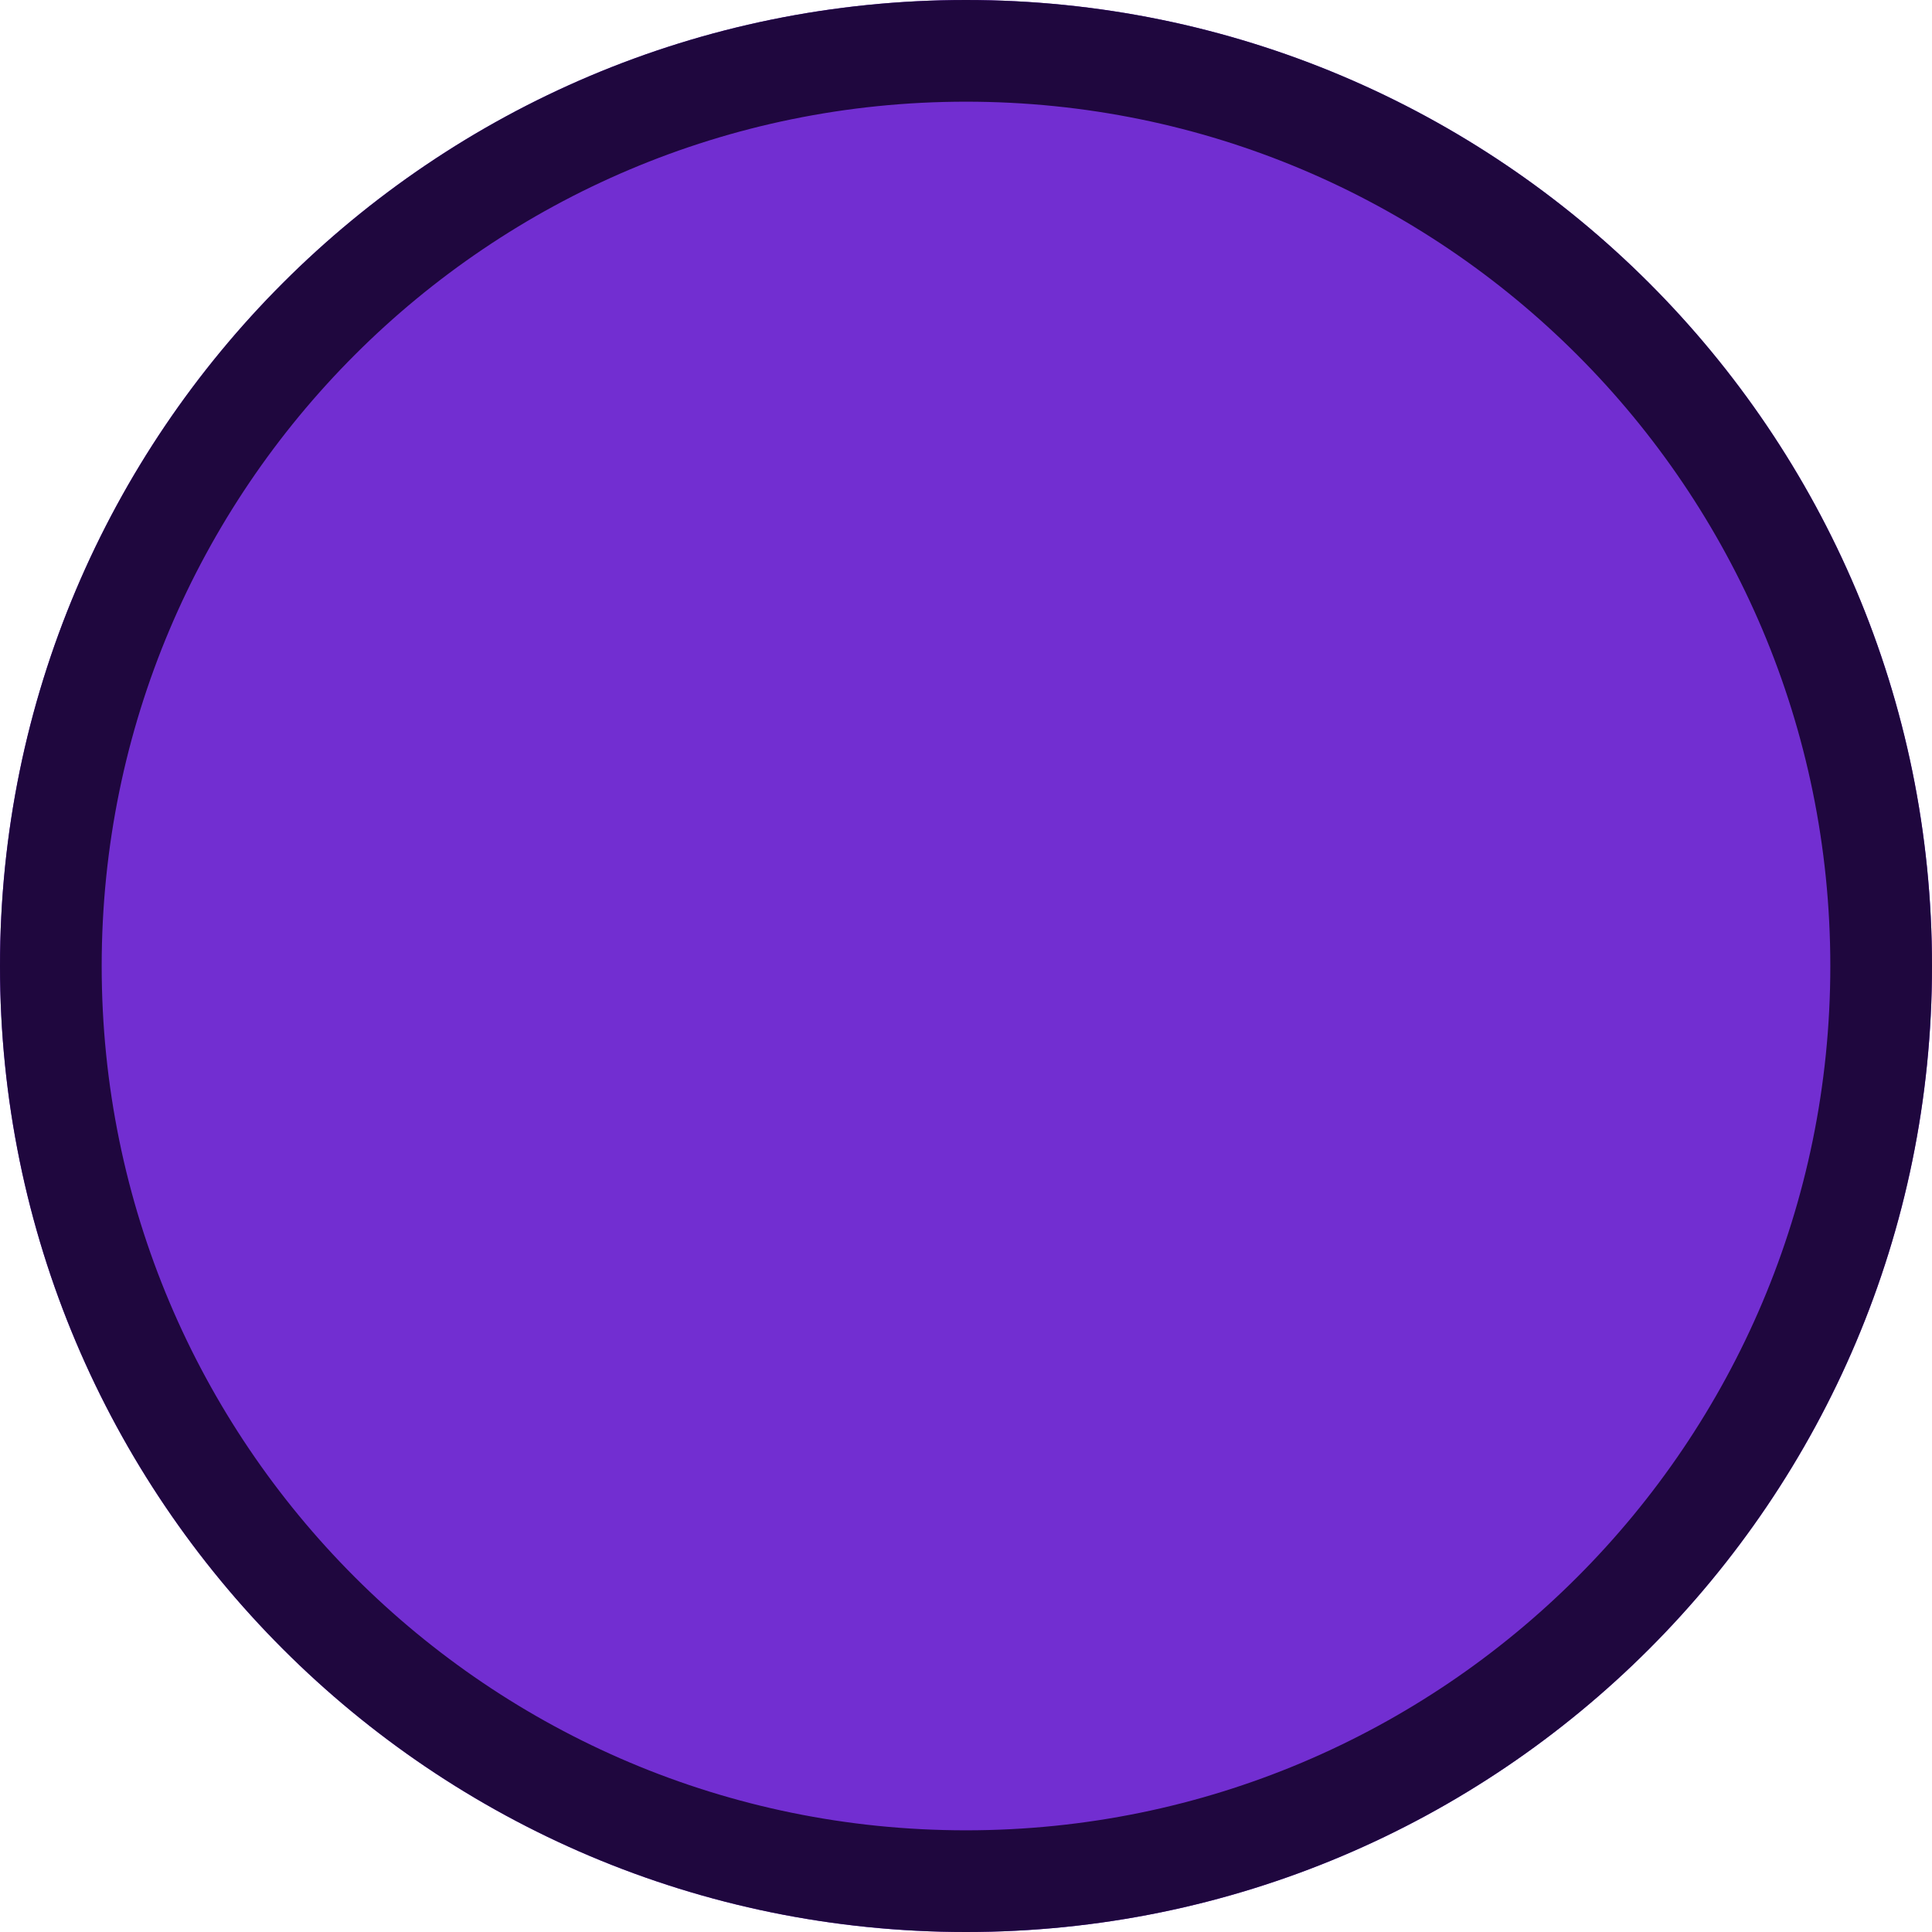
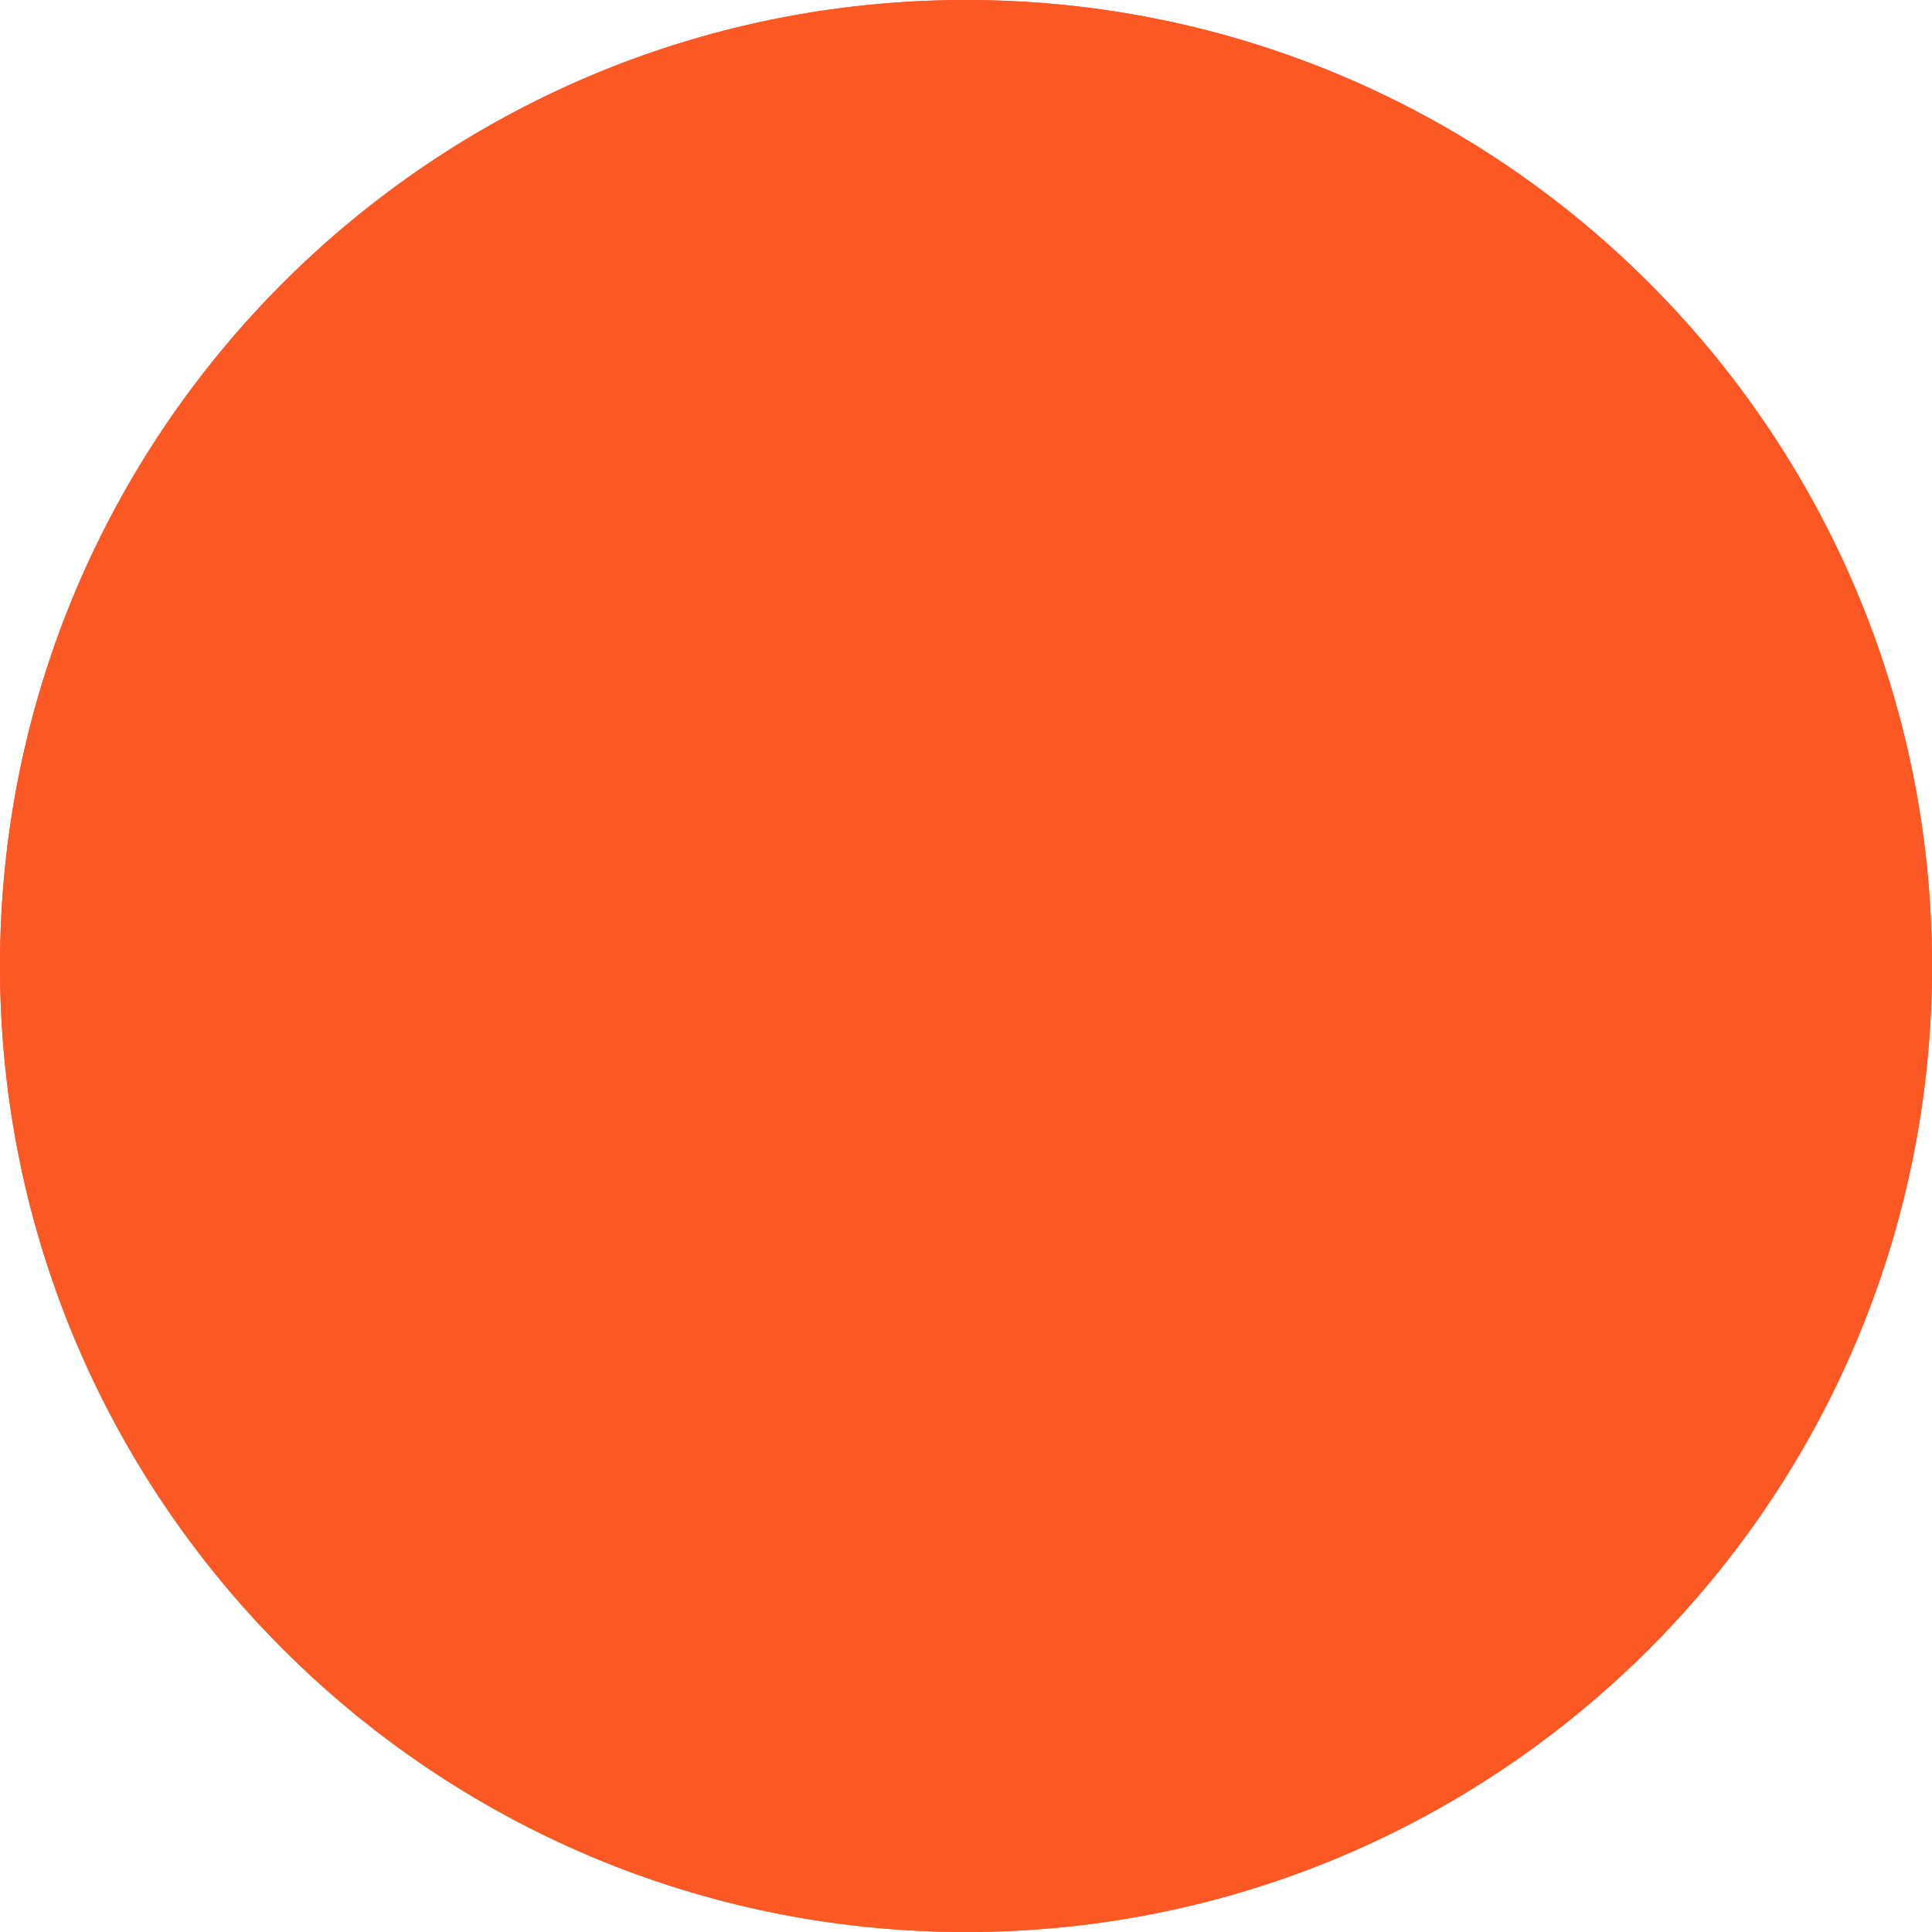
<svg xmlns="http://www.w3.org/2000/svg" id="Component_147_1" data-name="Component 147 – 1" width="19" height="19" viewBox="0 0 19 19">
-   <g id="Ellipse_213" data-name="Ellipse 213" fill="#722ed1" stroke="#1f073e" stroke-width="1">
+   <g id="Ellipse_213" data-name="Ellipse 213" fill="#FB5824" stroke="#FB5824" stroke-width="1">
    <circle cx="9.5" cy="9.5" r="9.5" stroke="none" />
    <circle cx="9.5" cy="9.5" r="9" fill="none" />
  </g>
</svg>
